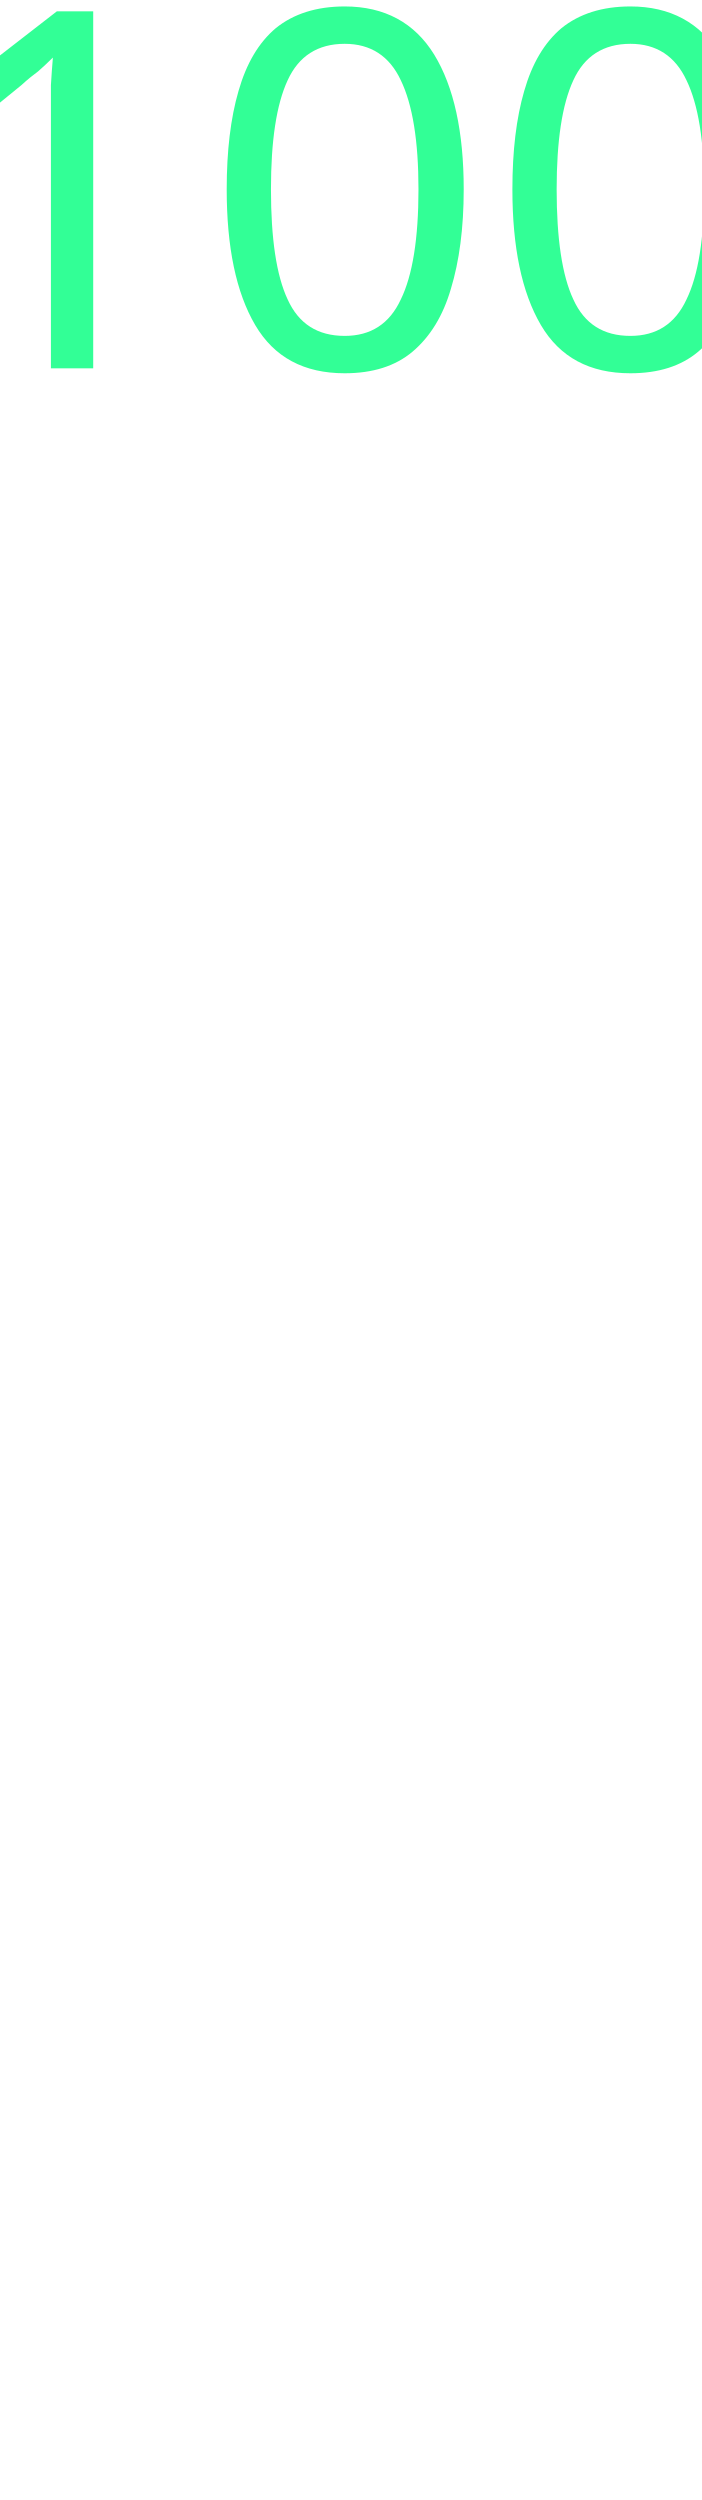
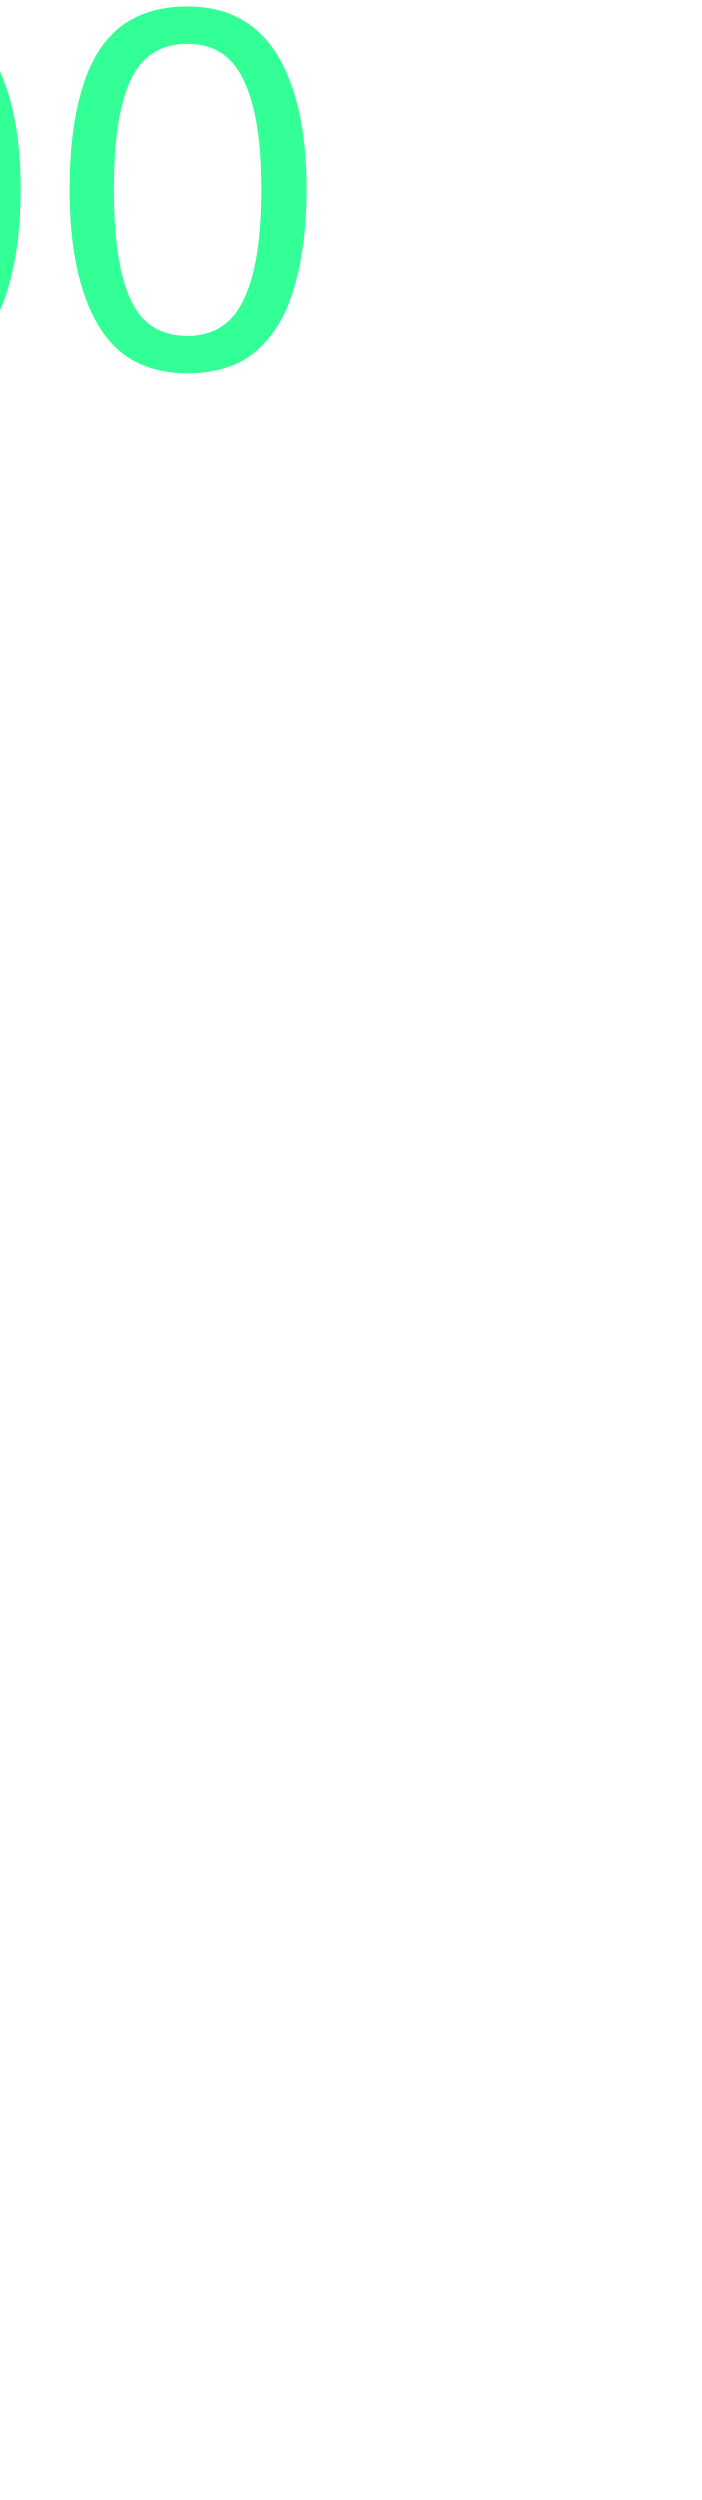
<svg xmlns="http://www.w3.org/2000/svg" width="42.114" height="150.119" viewBox="0 0 11.143 39.719" version="1.1" id="svg5">
  <defs id="defs2" />
  <g id="layer1" transform="translate(19.52591,-1.912489)">
    <g id="g1167" transform="translate(-25.79117,-6.720048)">
-       <text xml:space="preserve" style="font-style:normal;font-weight:normal;font-size:7.938px;line-height:1.25;font-family:sans-serif;fill:#32ff96;fill-opacity:1;stroke:none;stroke-width:0.265" x="4.932" y="14.485" id="text845">
-         <tspan id="tspan843" style="font-style:normal;font-variant:normal;font-weight:normal;font-stretch:normal;font-size:7.938px;font-family:osifont;-inkscape-font-specification:osifont;fill:#32ff96;fill-opacity:1;stroke-width:0.265" x="4.932" y="14.485">100</tspan>
+       <text xml:space="preserve" style="font-style:normal;font-weight:normal;font-size:7.938px;line-height:1.25;font-family:sans-serif;text-align:center;text-anchor:middle;fill:#32ff96;fill-opacity:1;stroke:none;stroke-width:0.265" x="11.934" y="14.485" id="text845">
+         <tspan id="tspan843" style="font-style:normal;font-variant:normal;font-weight:normal;font-stretch:normal;font-size:7.938px;font-family:osifont;-inkscape-font-specification:osifont;text-align:center;text-anchor:middle;fill:#32ff96;fill-opacity:1;stroke-width:0.265" x="11.934" y="14.485">100</tspan>
      </text>
    </g>
  </g>
</svg>
